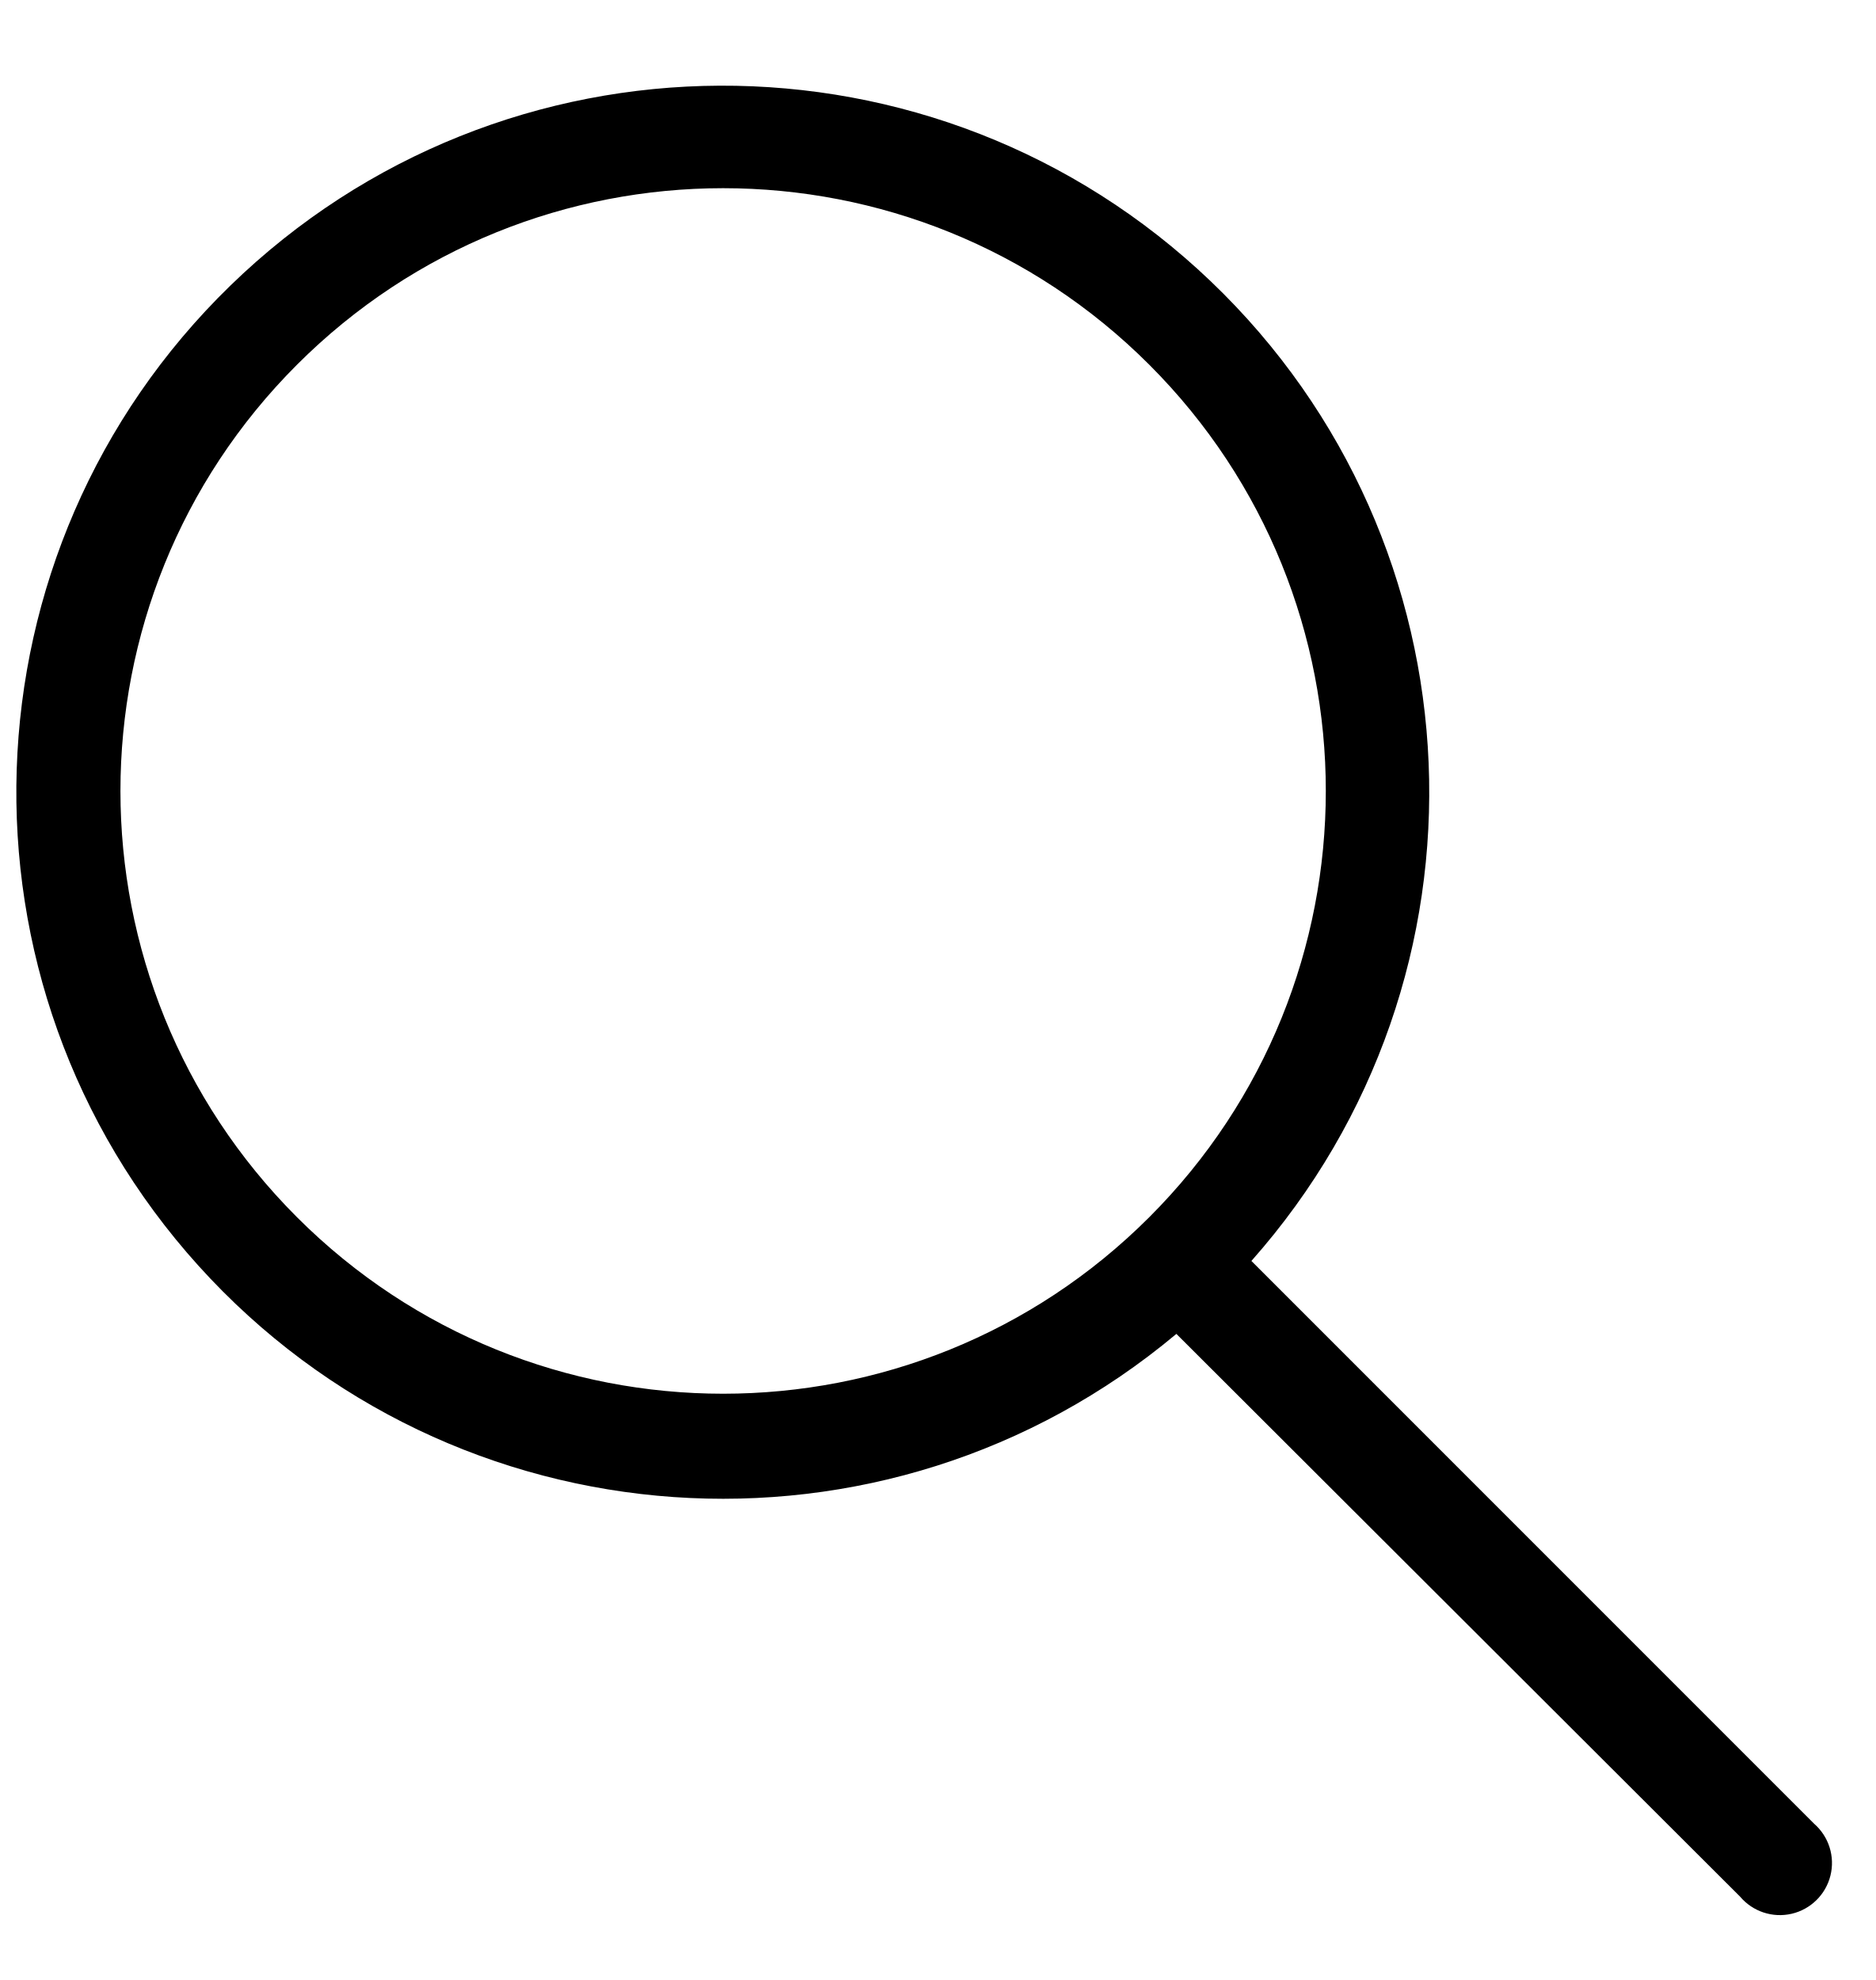
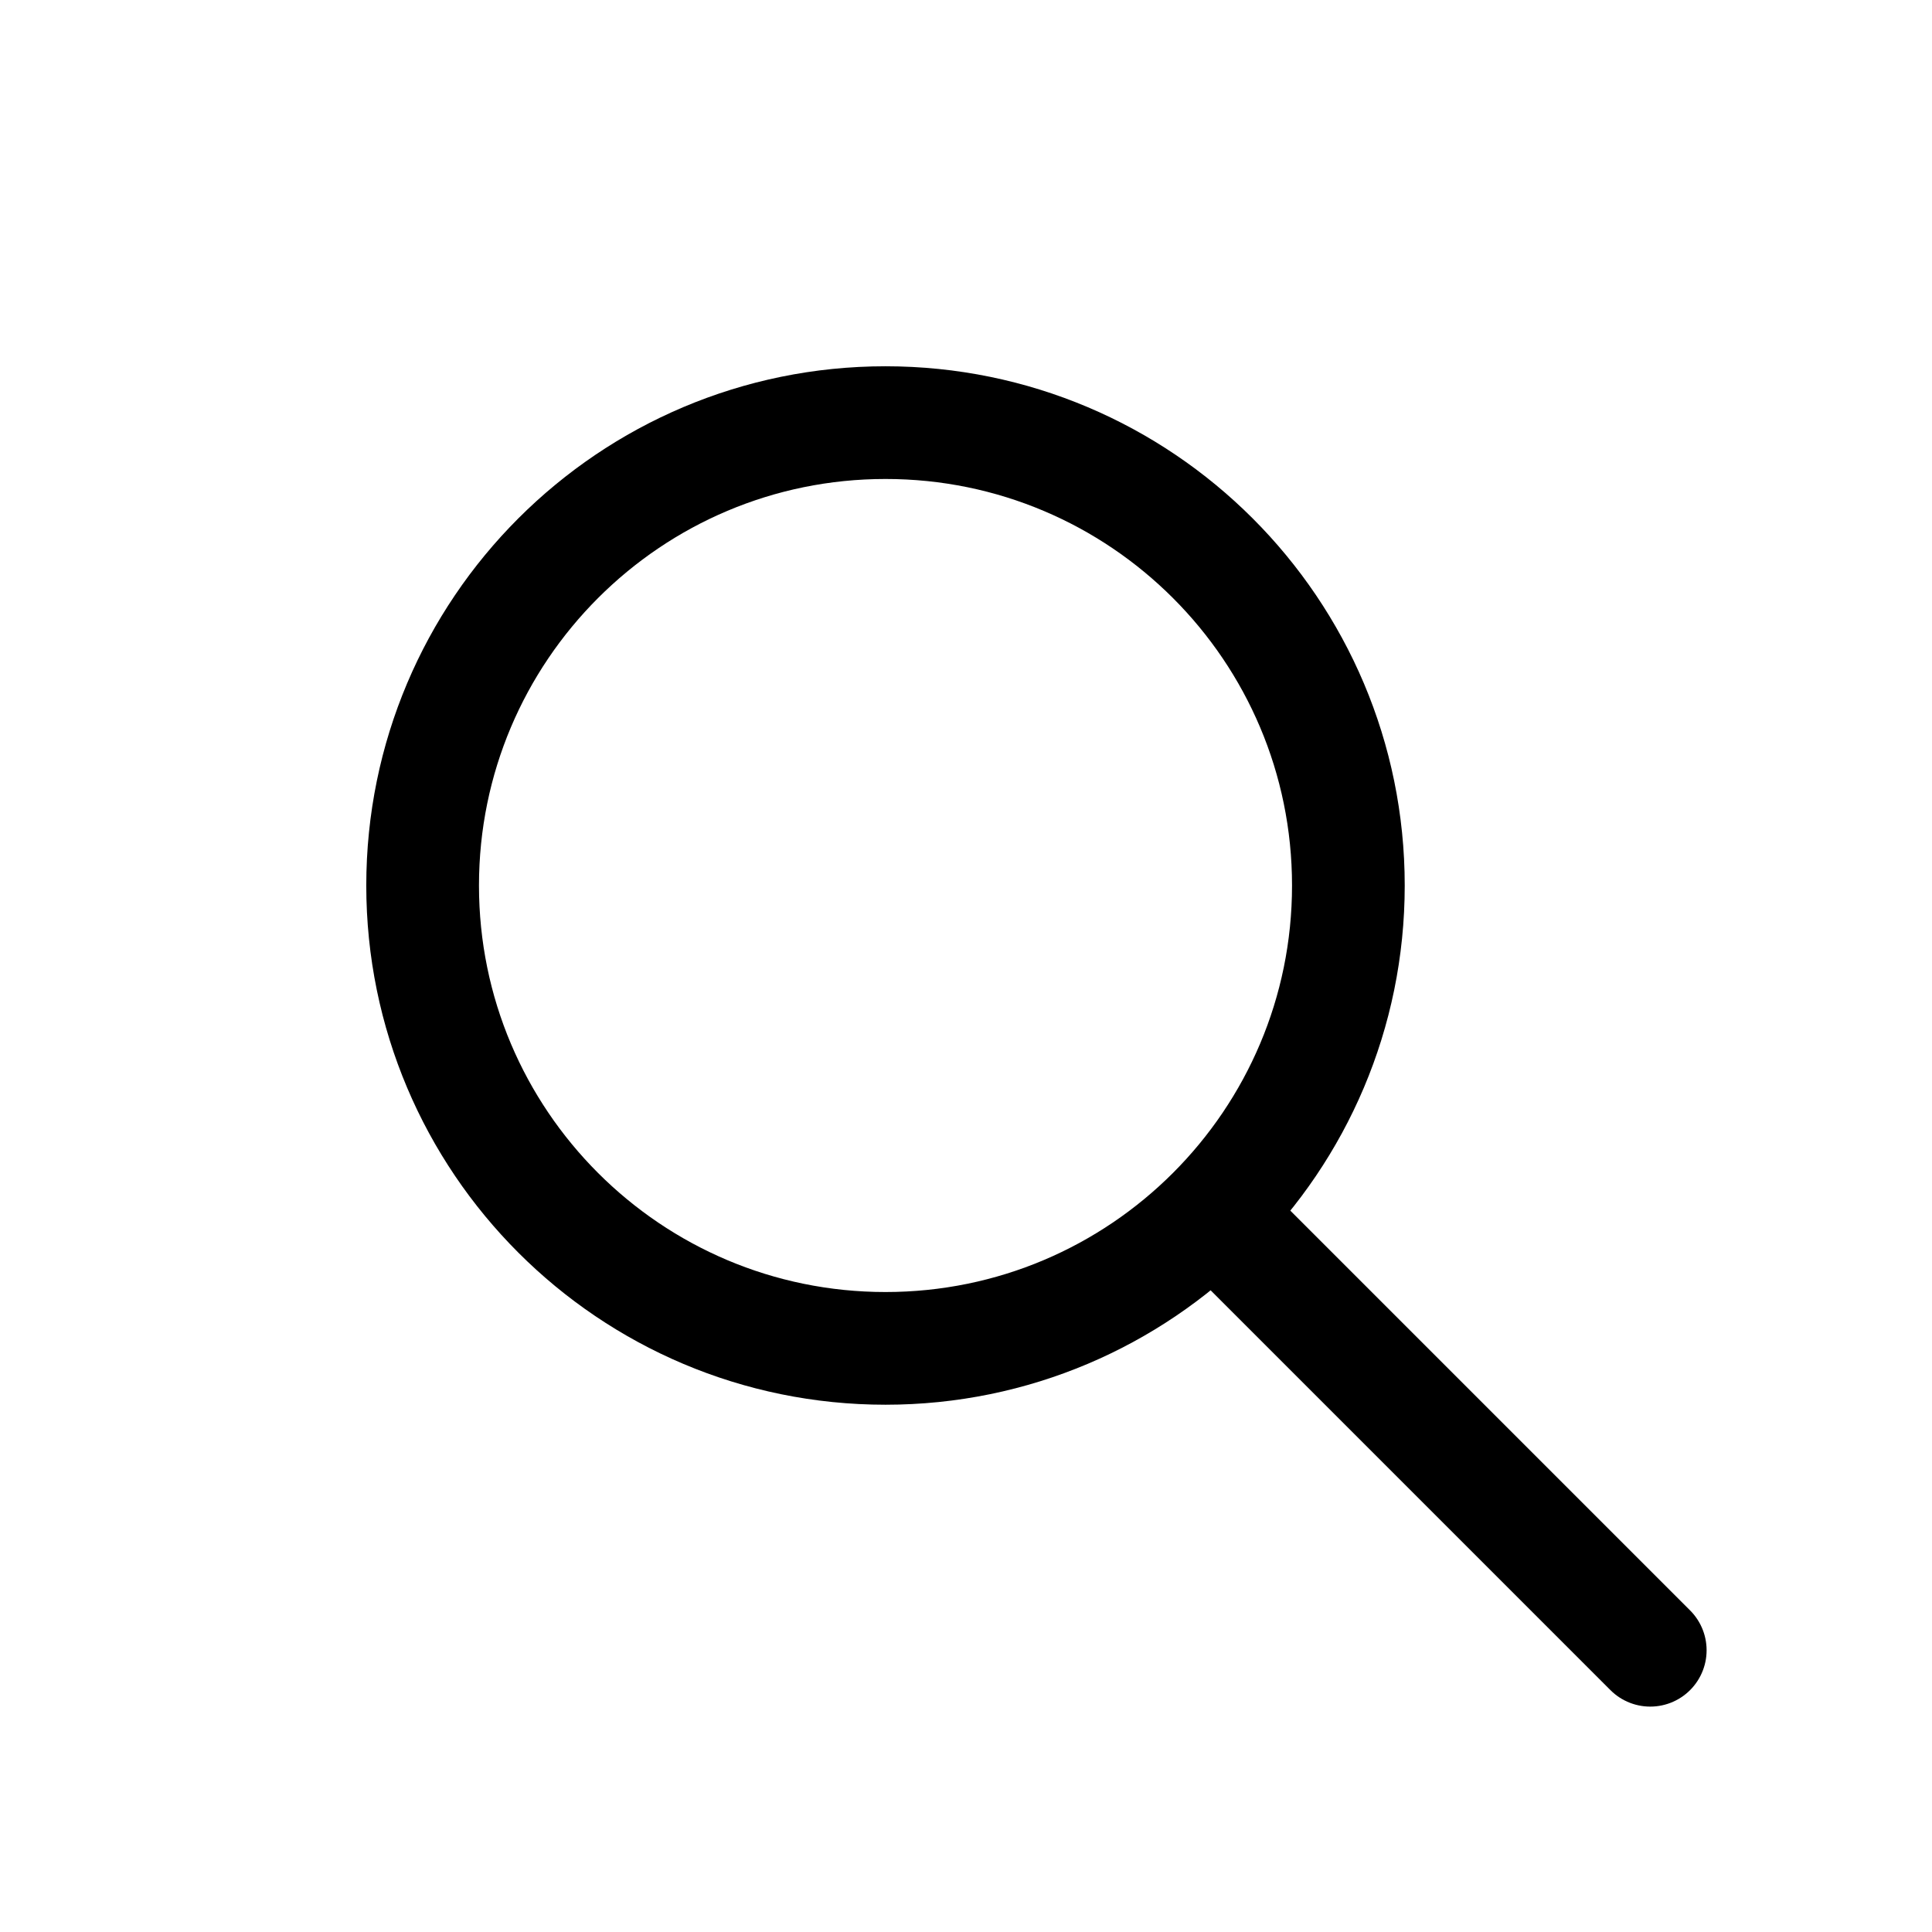
- <svg fill="none" class="icon icon-search" viewBox="0 0 18 19">
-   <path fill="currentColor" fill-rule="evenodd" d="M11.03 11.68A5.784 5.784 0 1 1 2.85 3.5a5.784 5.784 0 0 1 8.18 8.18m.26 1.12a6.78 6.78 0 1 1 .72-.7l5.4 5.4a.5.5 0 1 1-.71.7z" clip-rule="evenodd" />
+ <svg xmlns="http://www.w3.org/2000/svg" class="icon icon-search" viewBox="0 0 24 24" fill="none">
+   <circle cx="11" cy="11" r="5.75" fill="none" stroke="currentColor" stroke-width="1.4" stroke-linecap="round" stroke-linejoin="round" />
+   <path d="M15.2 15.2 20.5 20.5" fill="none" stroke="currentColor" stroke-width="1.4" stroke-linecap="round" stroke-linejoin="round" />
</svg>
